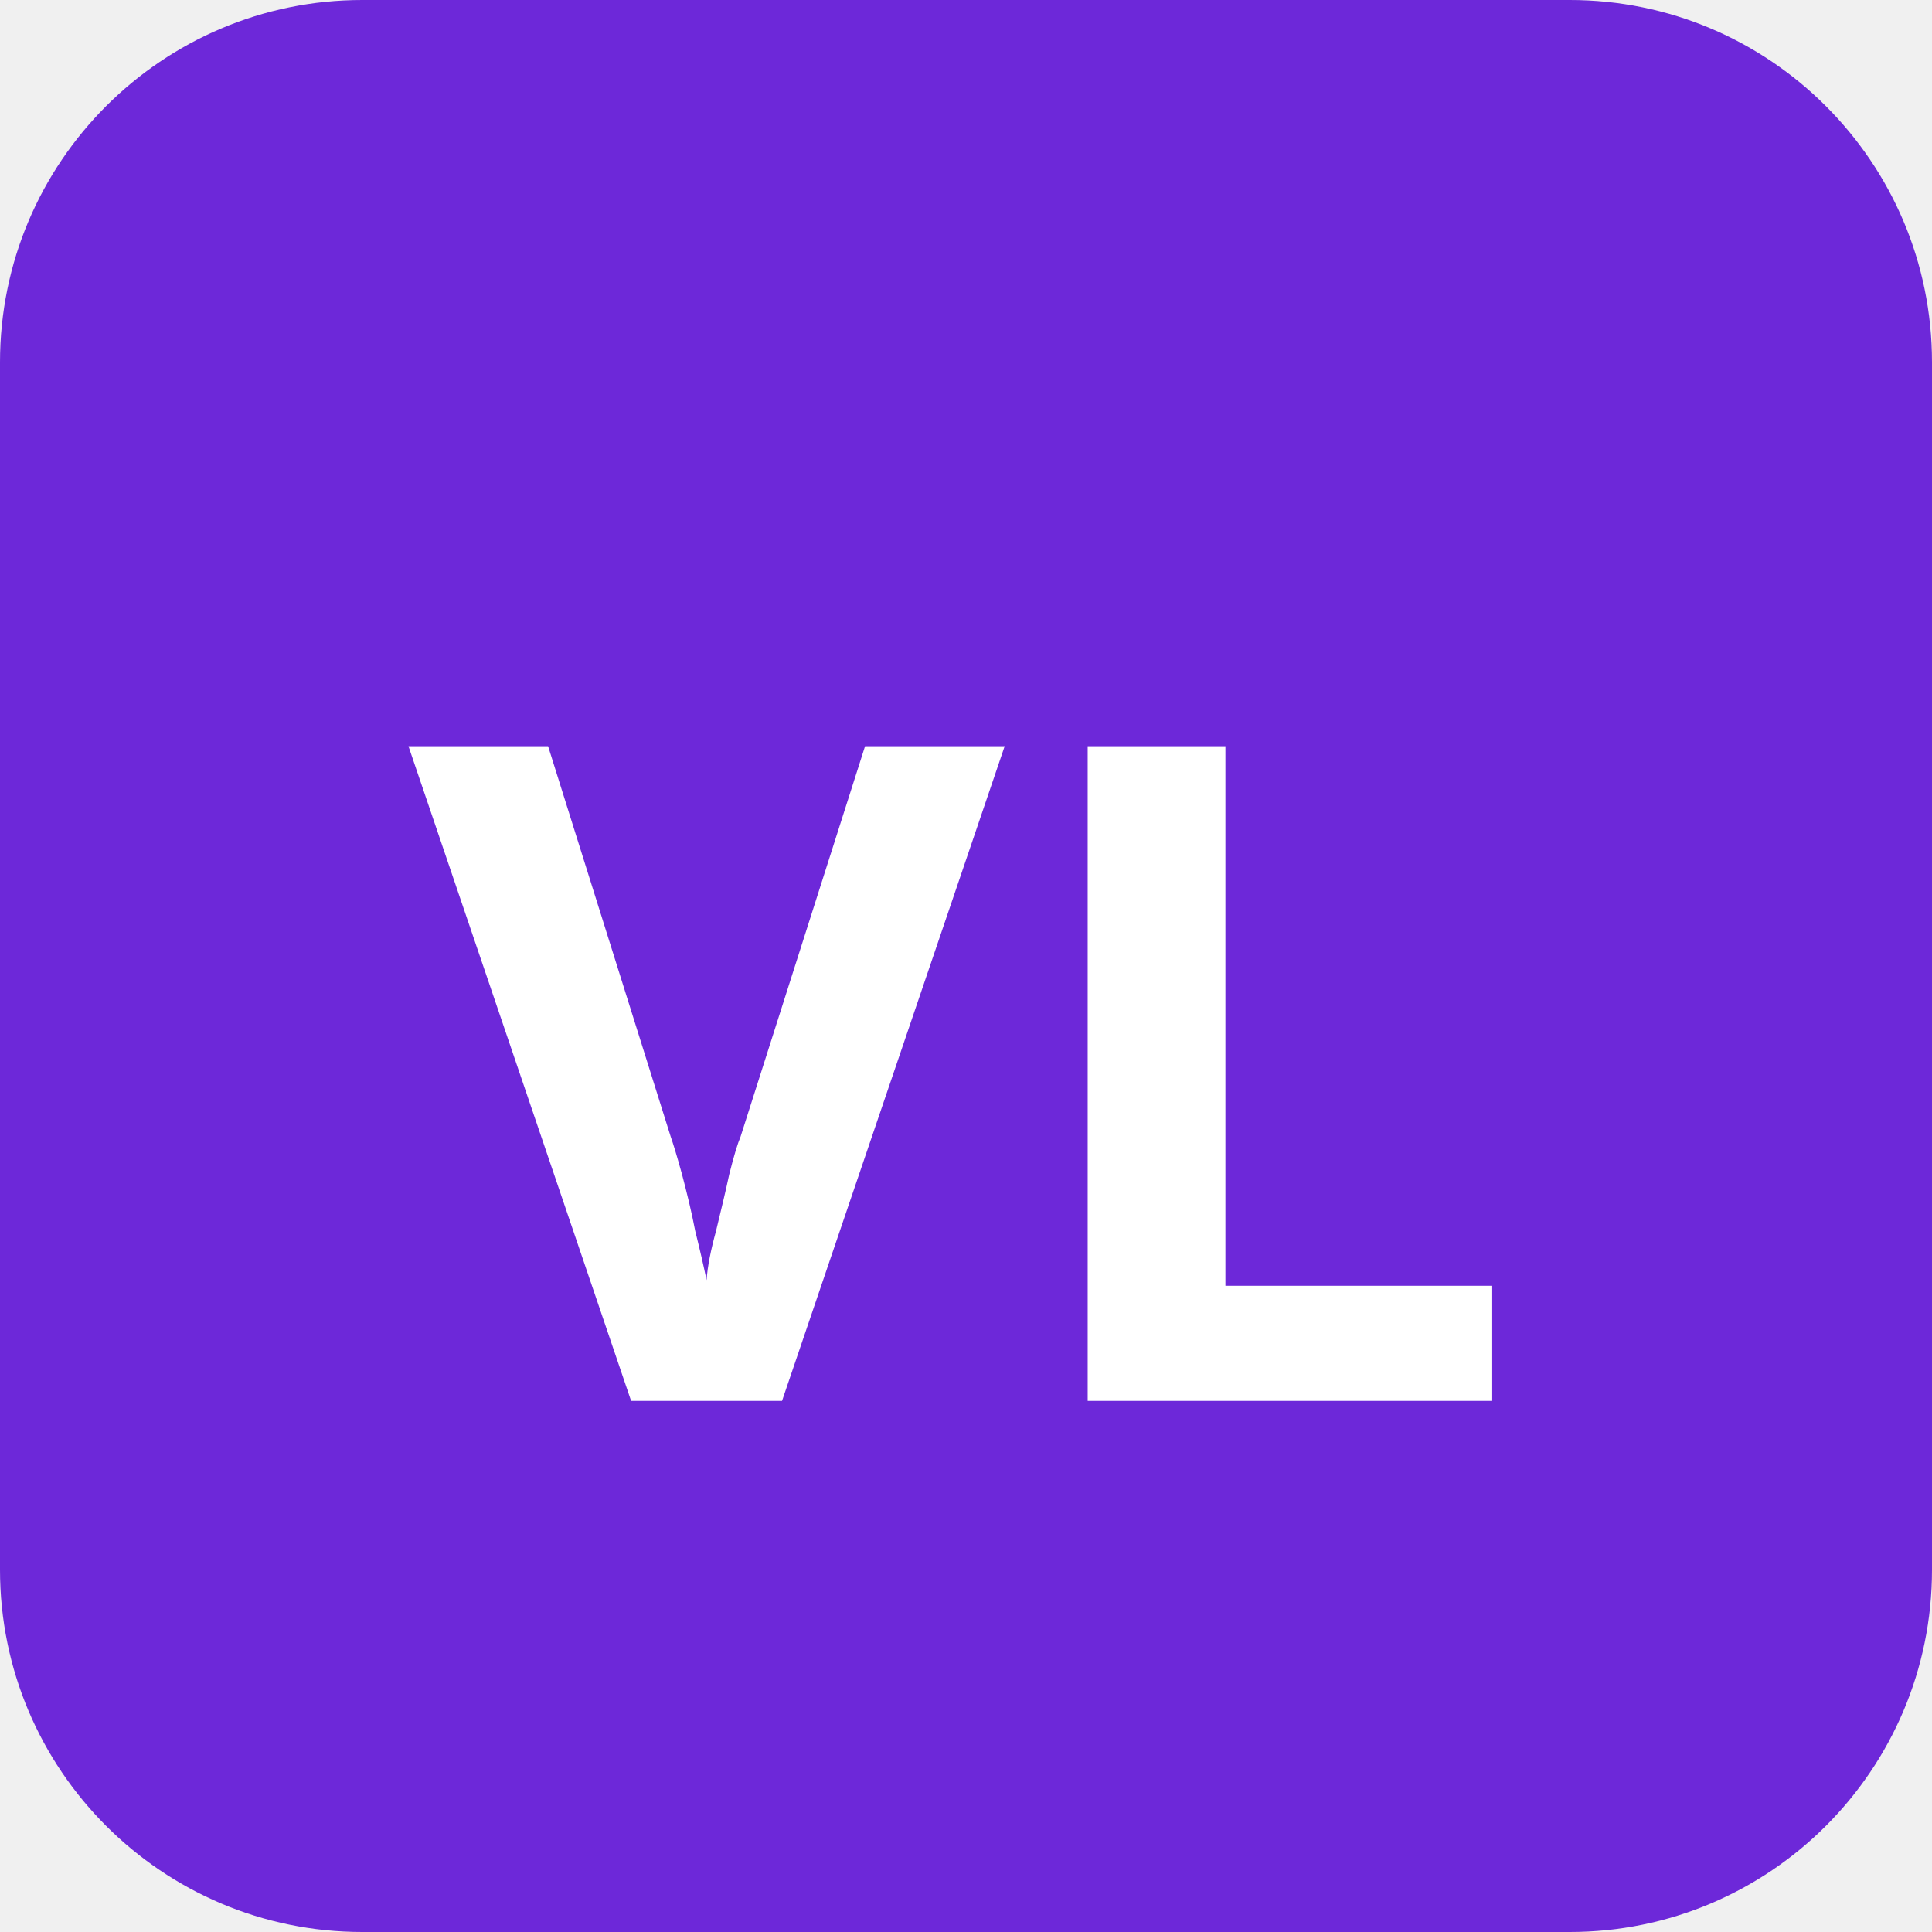
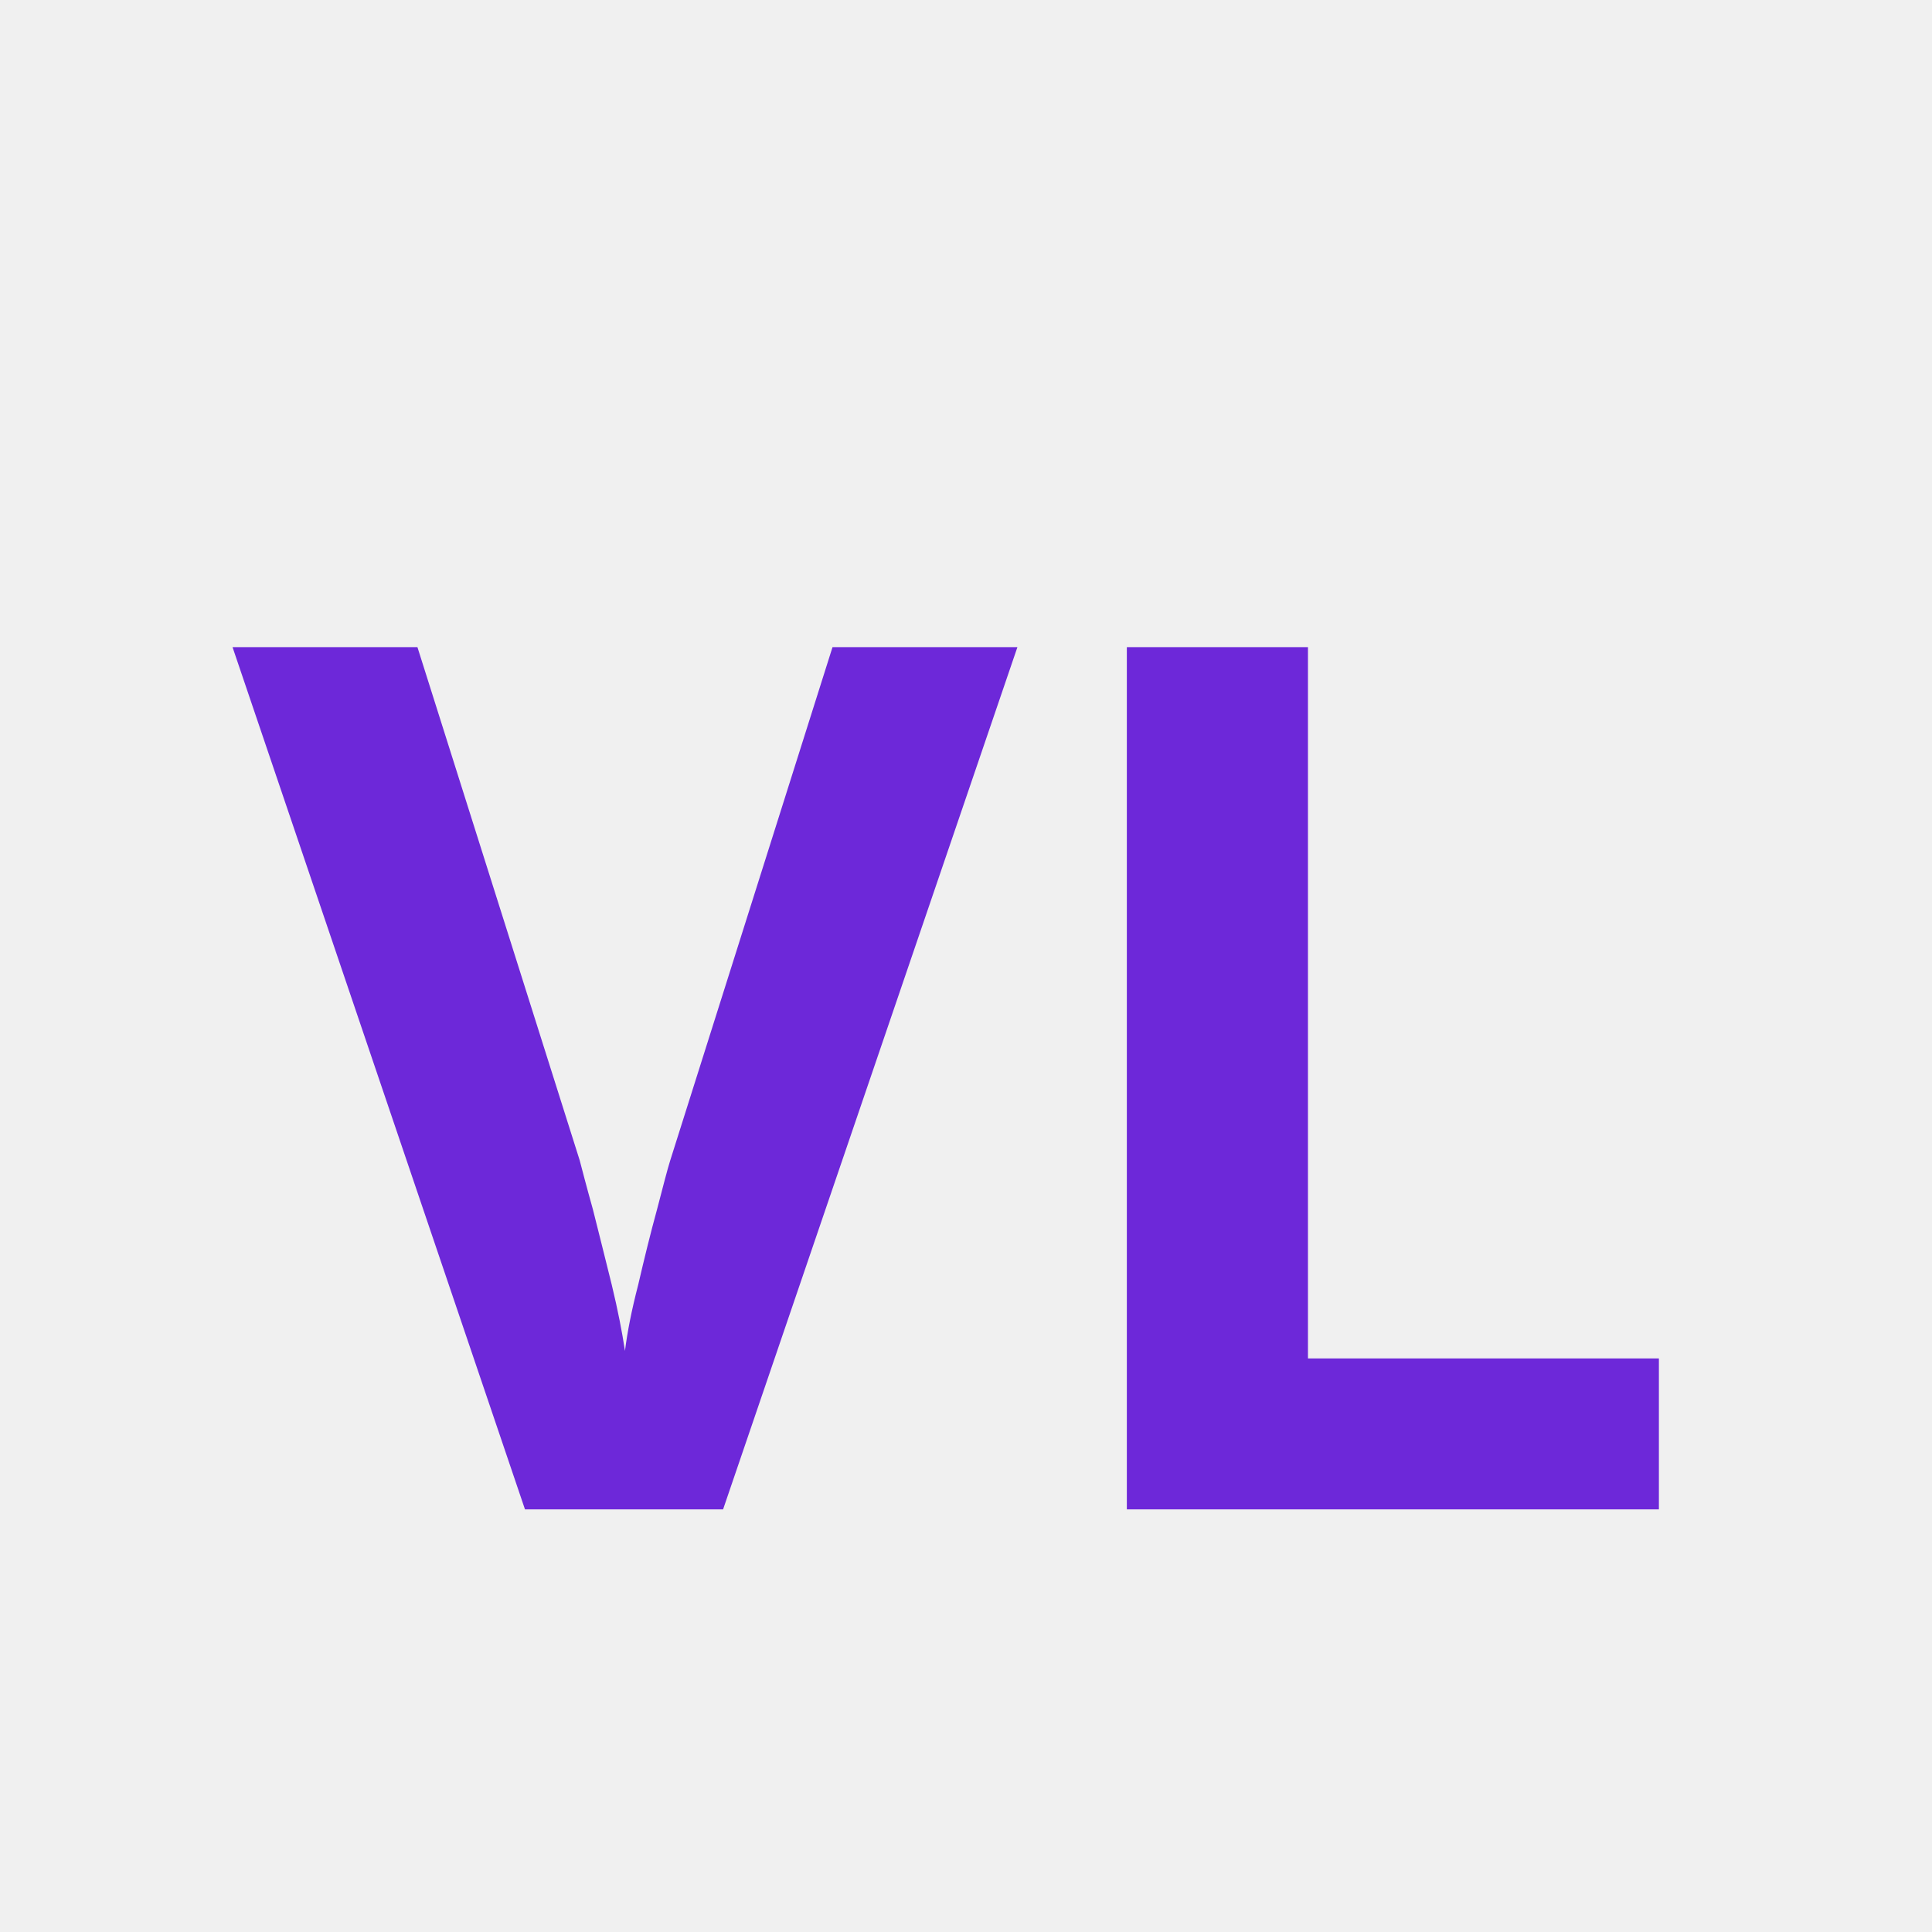
<svg xmlns="http://www.w3.org/2000/svg" viewBox="0 0 16 16">
-   <rect width="16" height="16" rx="3" fill="#6d28d9" />
-   <text x="8" y="11.6" font-family="'Segoe UI',system-ui,-apple-system,sans-serif" font-size="7.6" font-weight="700" fill="#ffffff" text-anchor="middle">VL</text>
+   <text x="8" y="12.5" font-family="'Segoe UI',system-ui,-apple-system,sans-serif" font-size="10" font-weight="700" fill="#6d28d9" text-anchor="middle">VL</text>
</svg>
